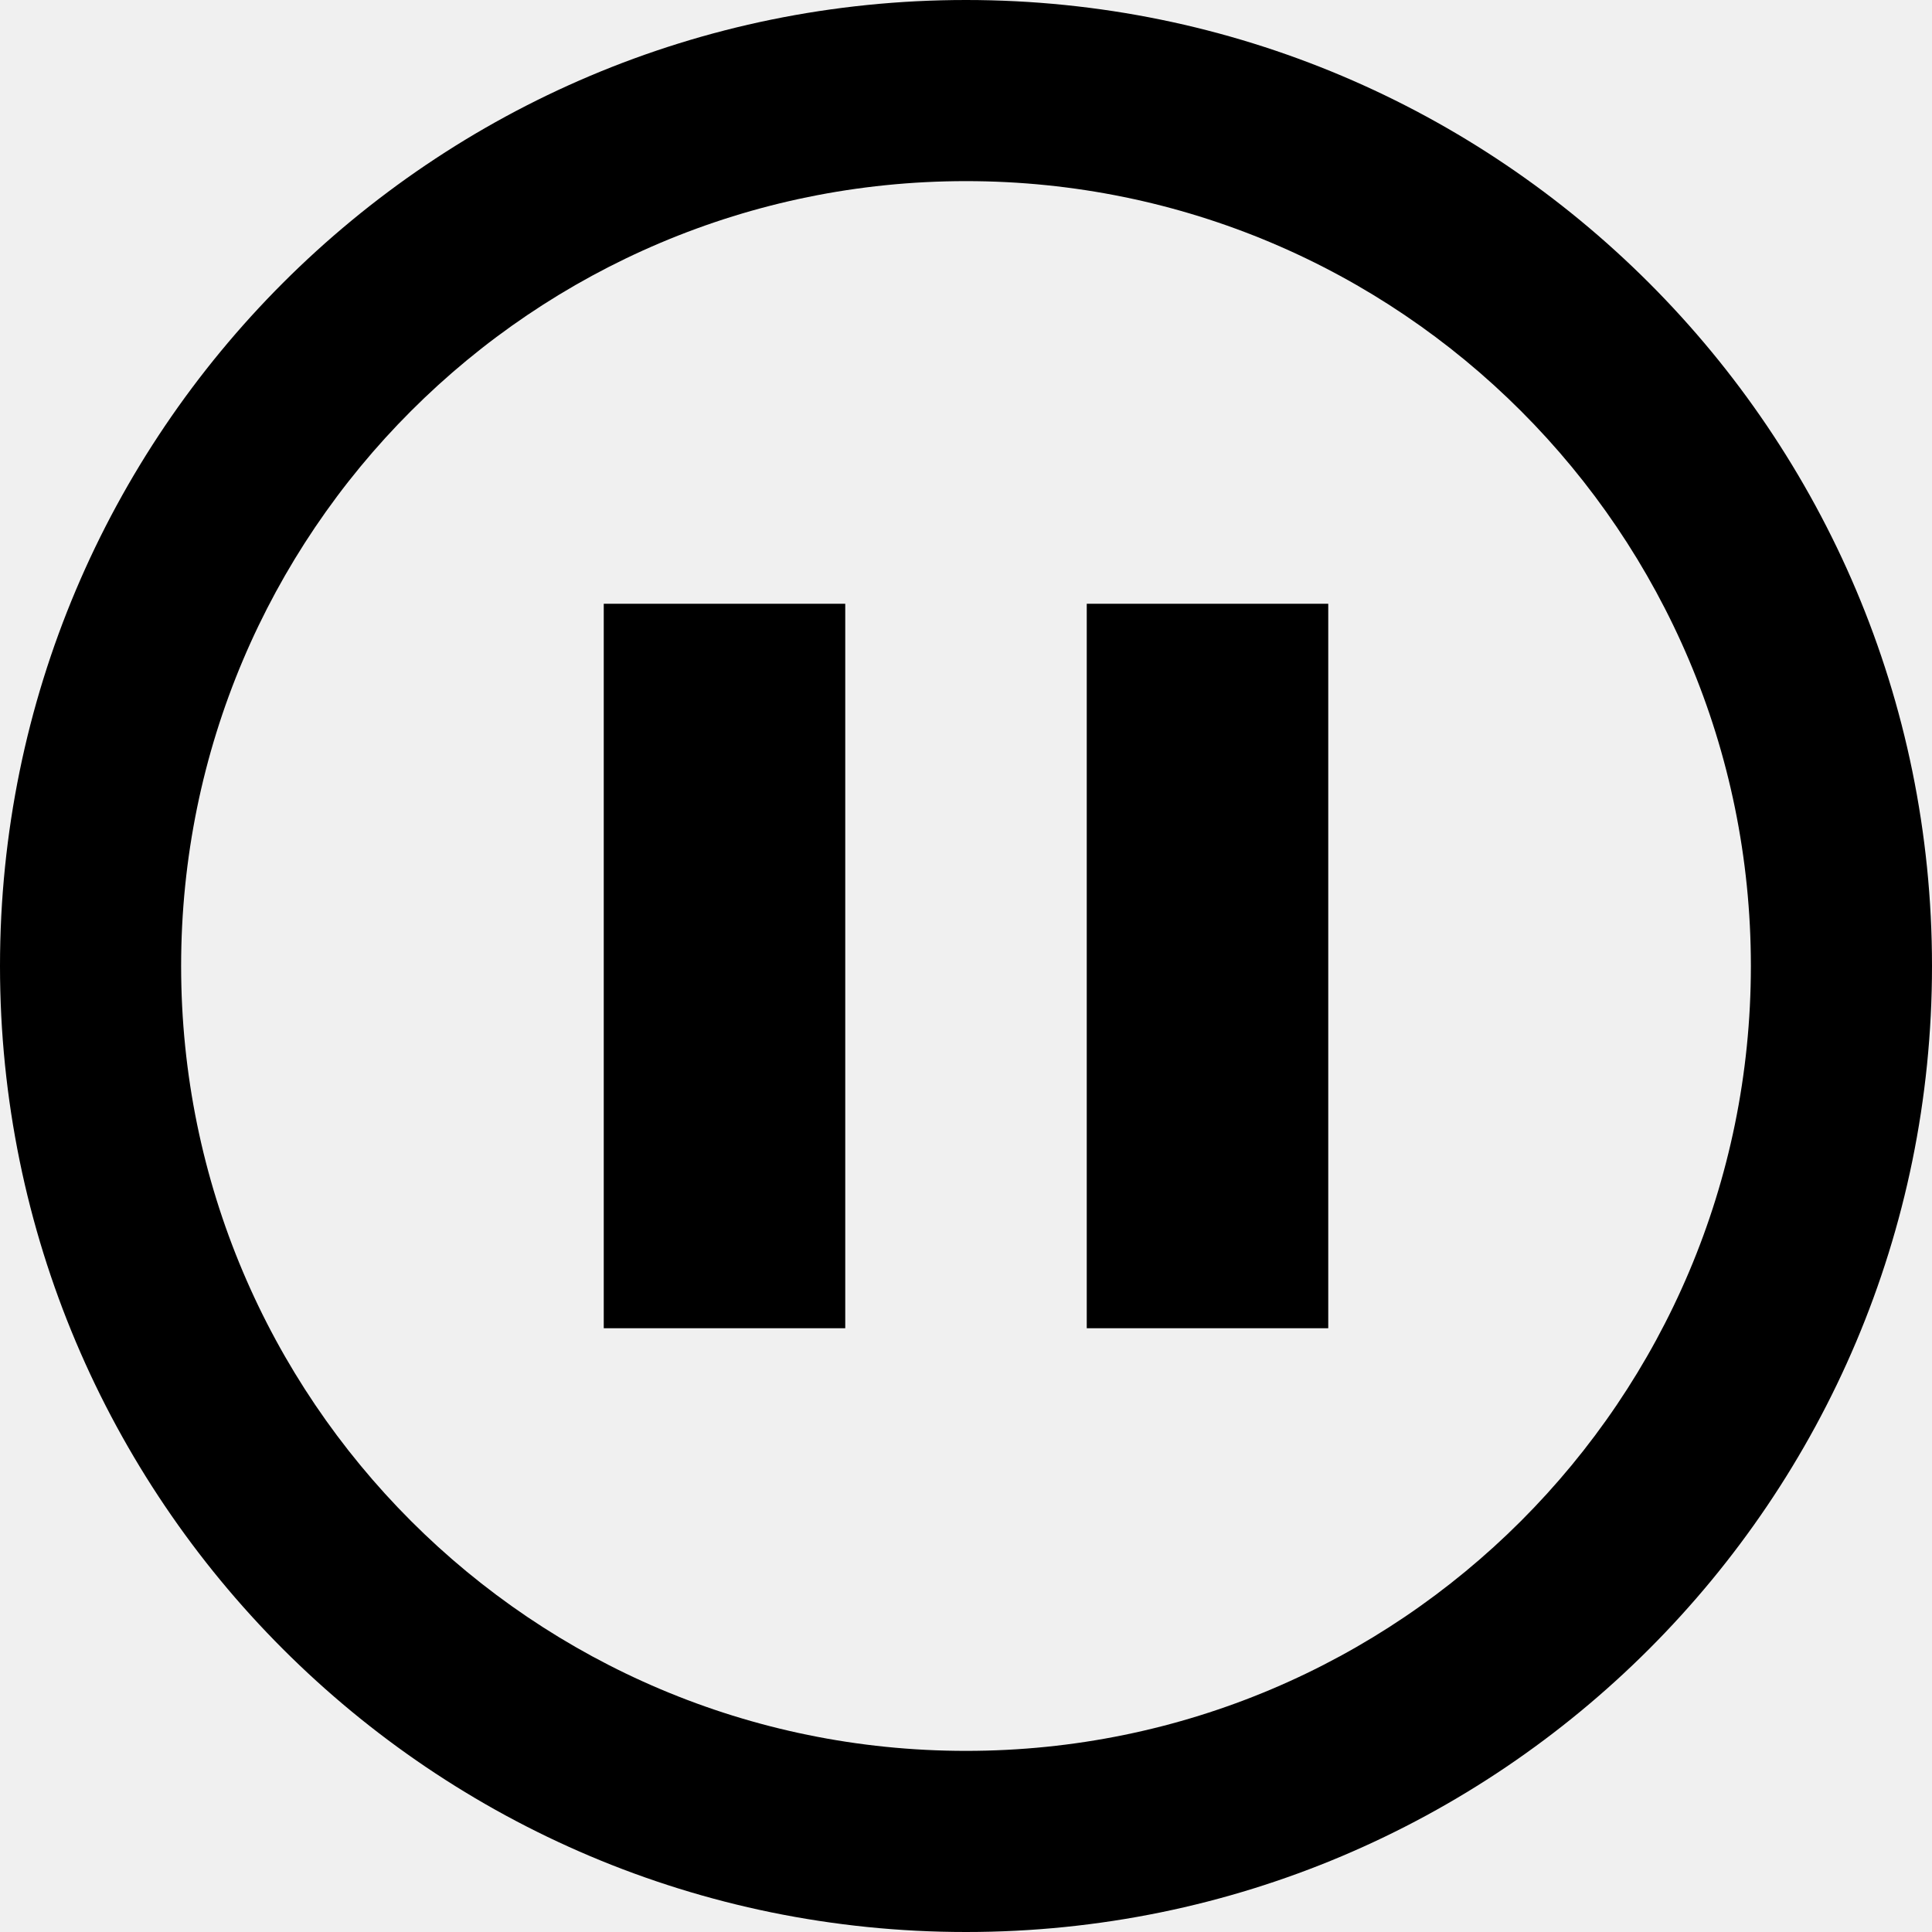
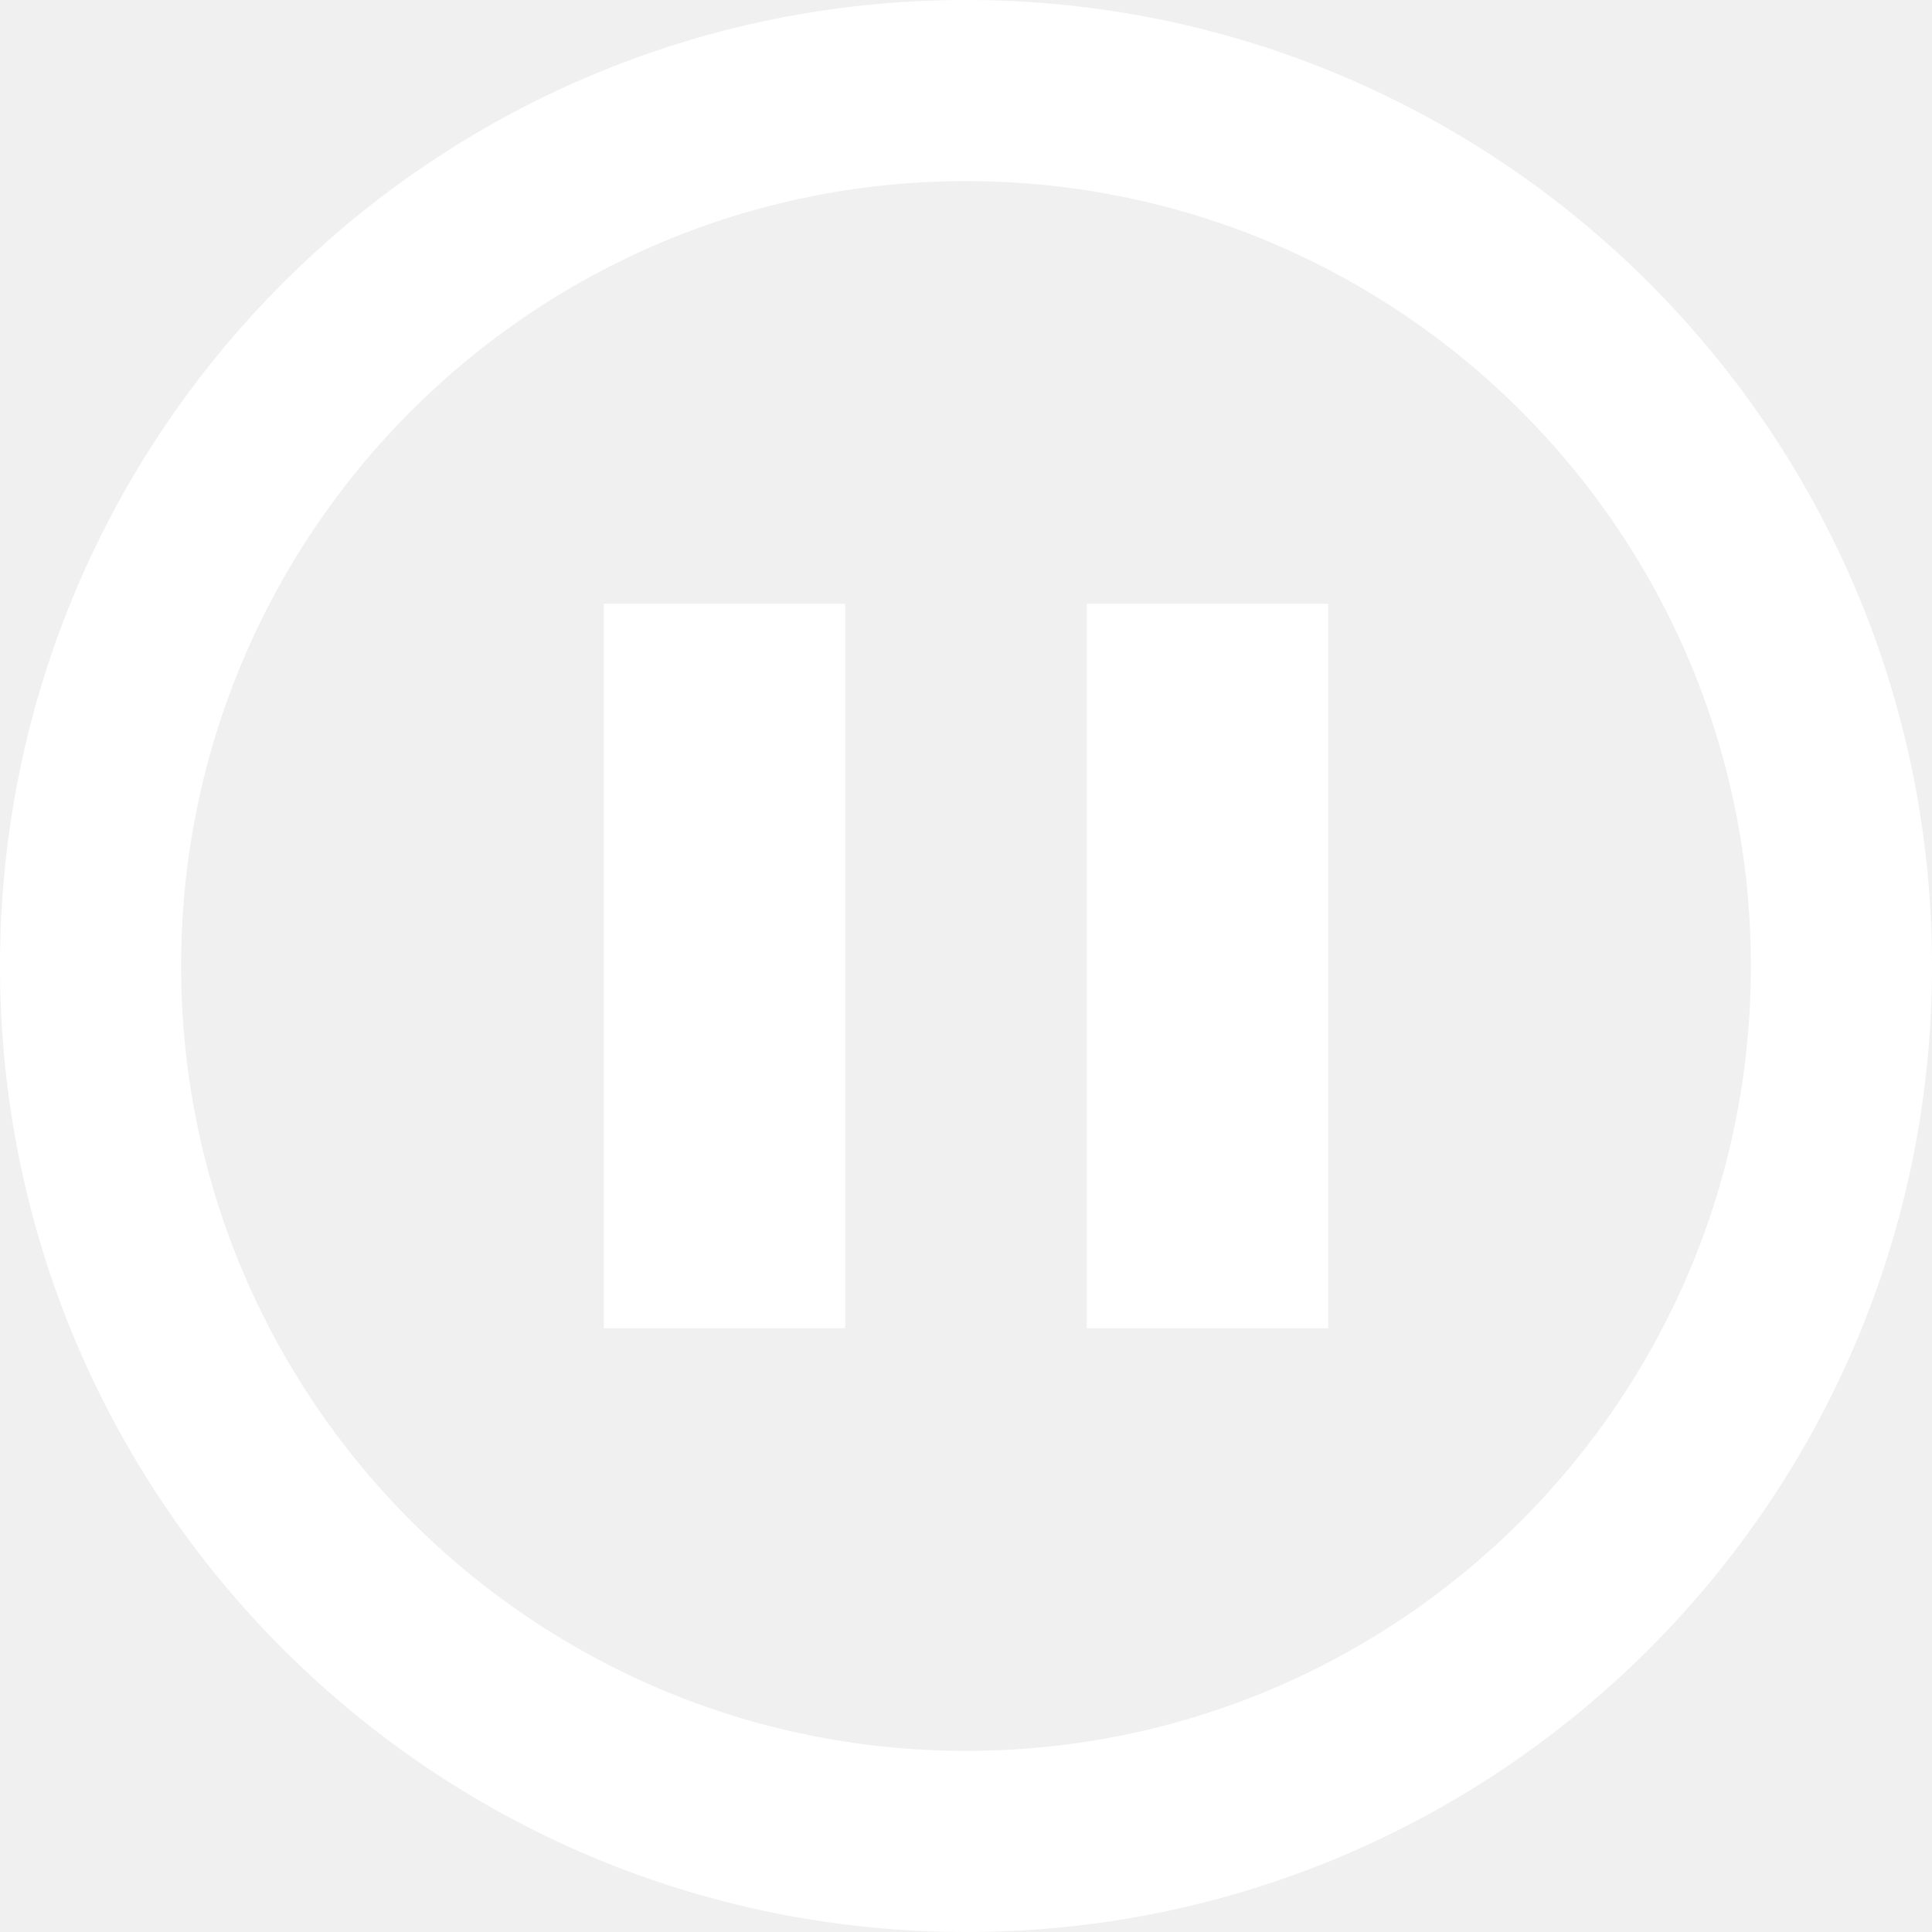
<svg xmlns="http://www.w3.org/2000/svg" version="1.1" width="512" height="512" viewBox="0 0 512 512">
-   <g id="icomoon-ignore">
- </g>
-   <path d="M256 0c-141.385 0-256 114.615-256 256s114.615 256 256 256 256-114.615 256-256-114.615-256-256-256zM256 464c-114.875 0-208-93.125-208-208s93.125-208 208-208 208 93.125 208 208-93.125 208-208 208zM160 160h64v192h-64zM288 160h64v192h-64z" />
+   <path fill="#fff" d="M256 0c-141.385 0-256 114.615-256 256s114.615 256 256 256 256-114.615 256-256-114.615-256-256-256zM256 464c-114.875 0-208-93.125-208-208s93.125-208 208-208 208 93.125 208 208-93.125 208-208 208zM160 160h64v192h-64zM288 160h64v192h-64z" />
</svg>
